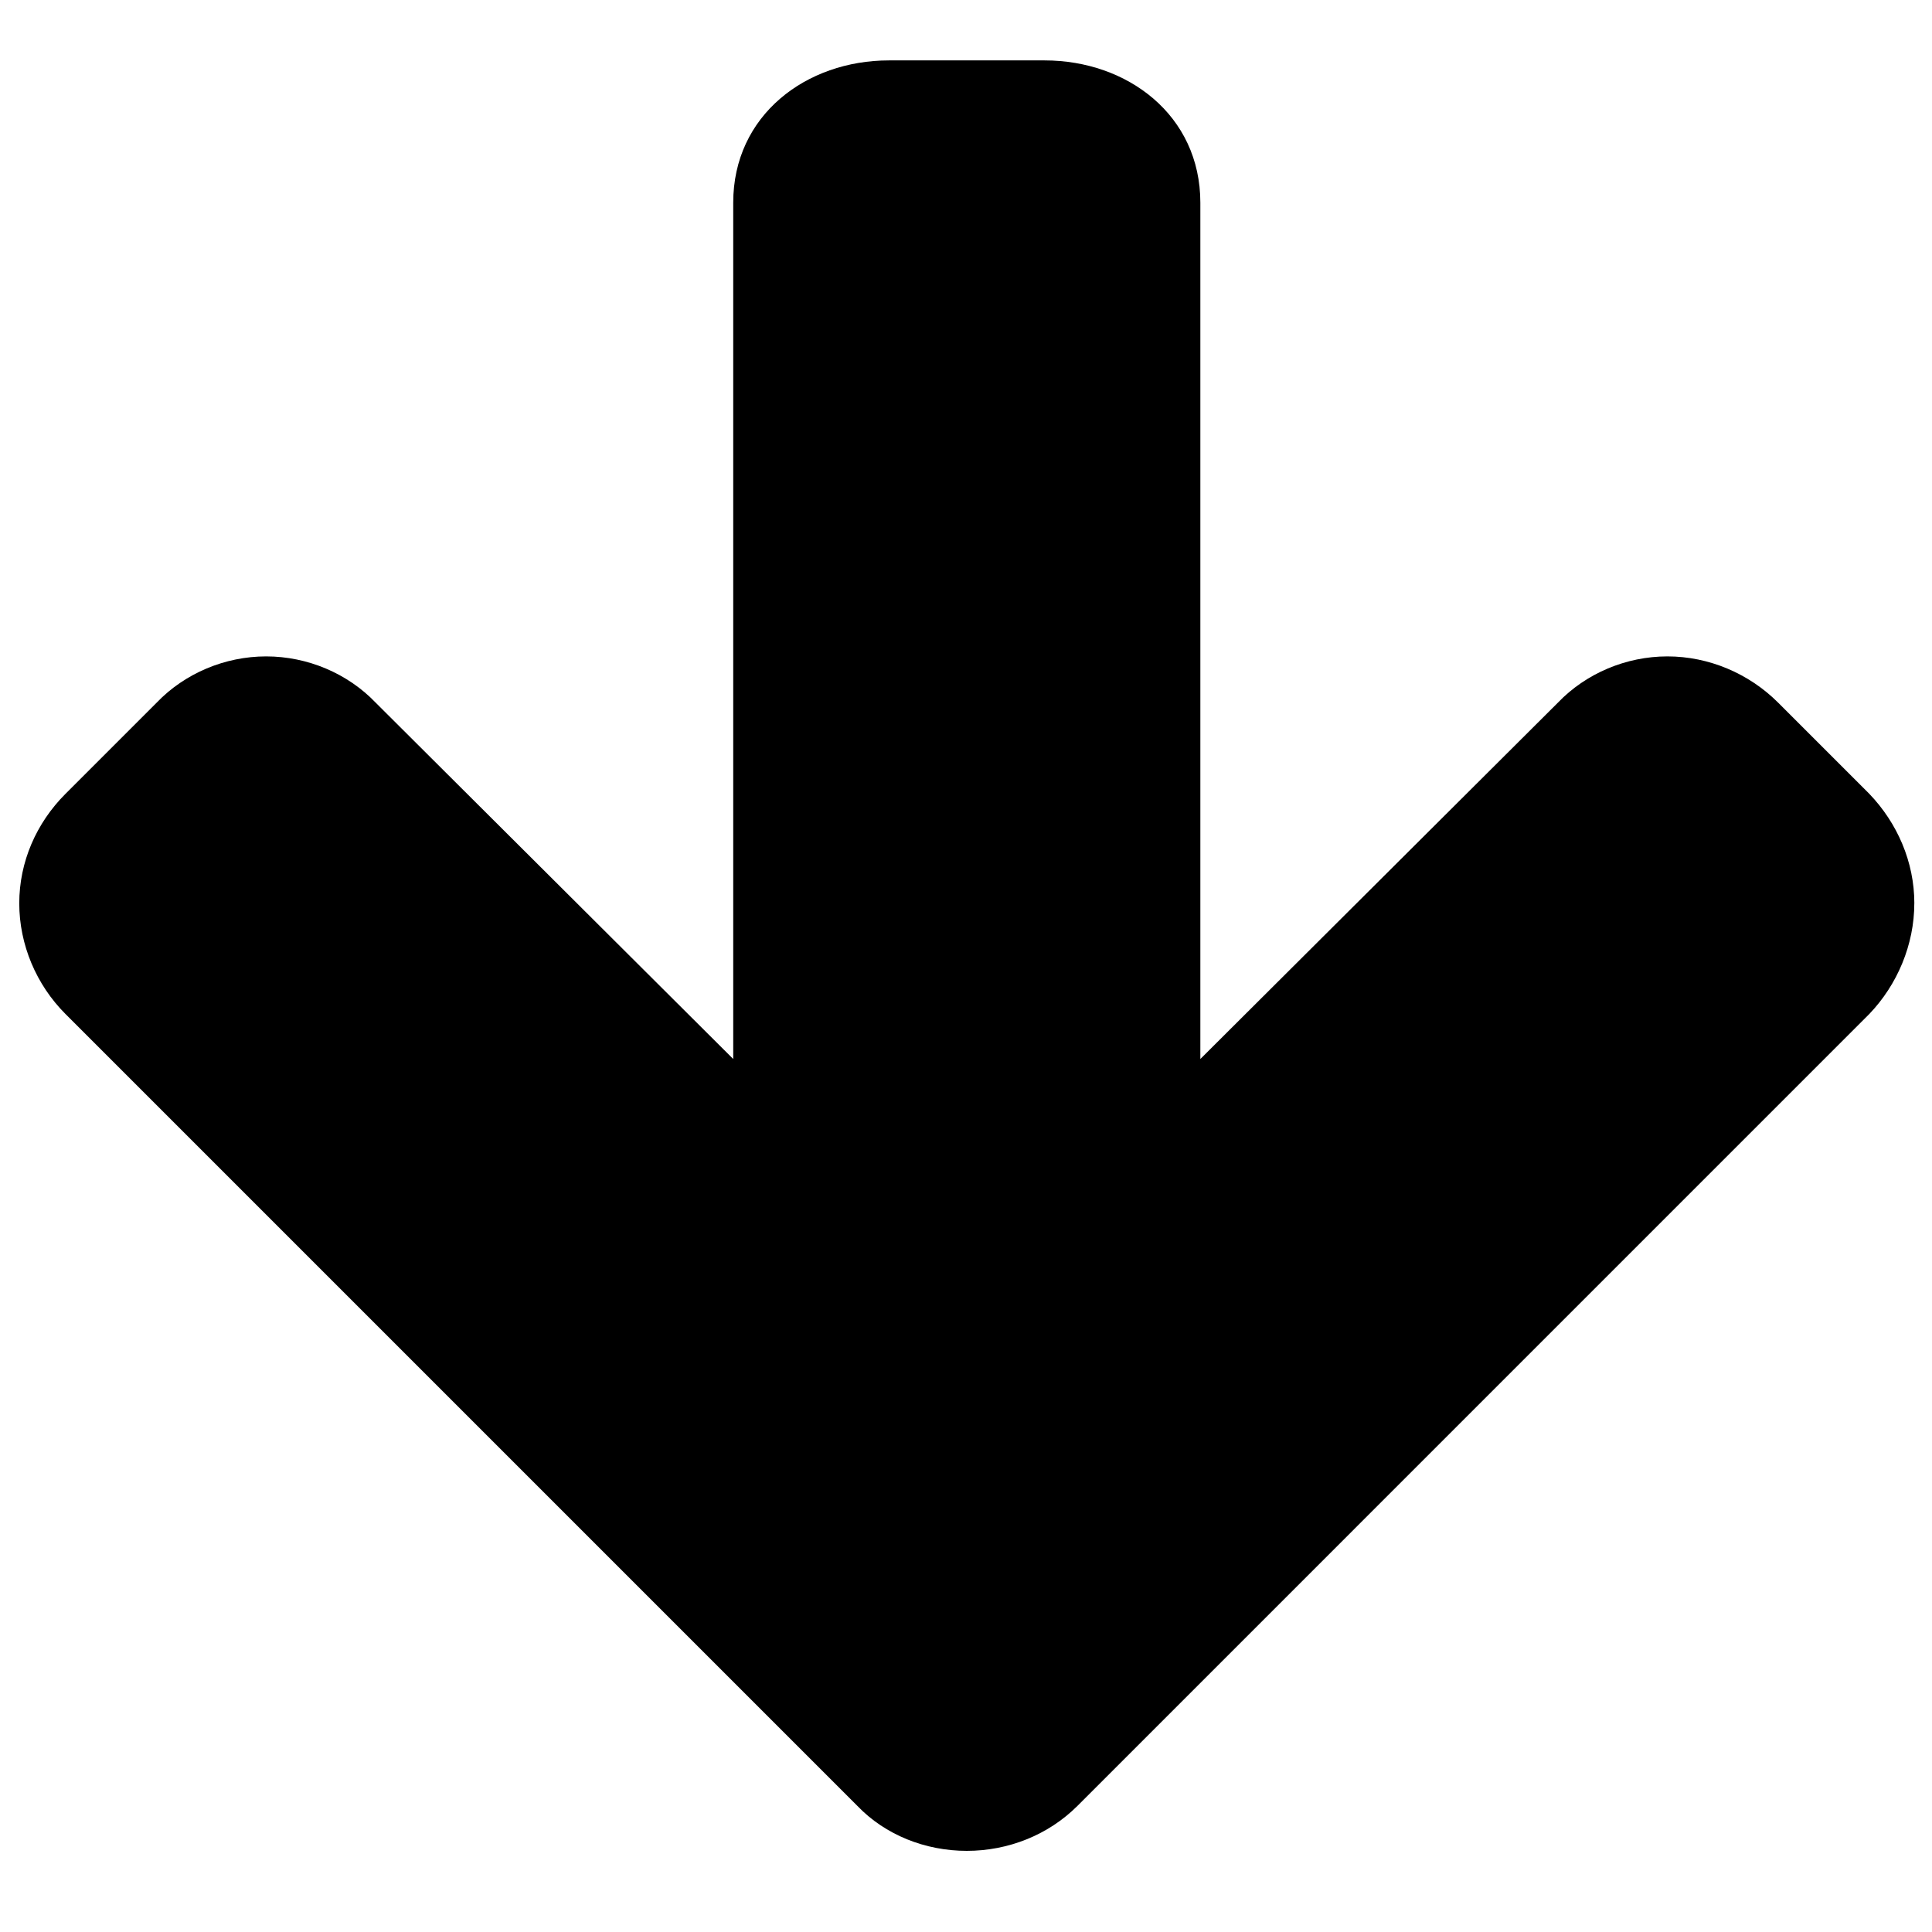
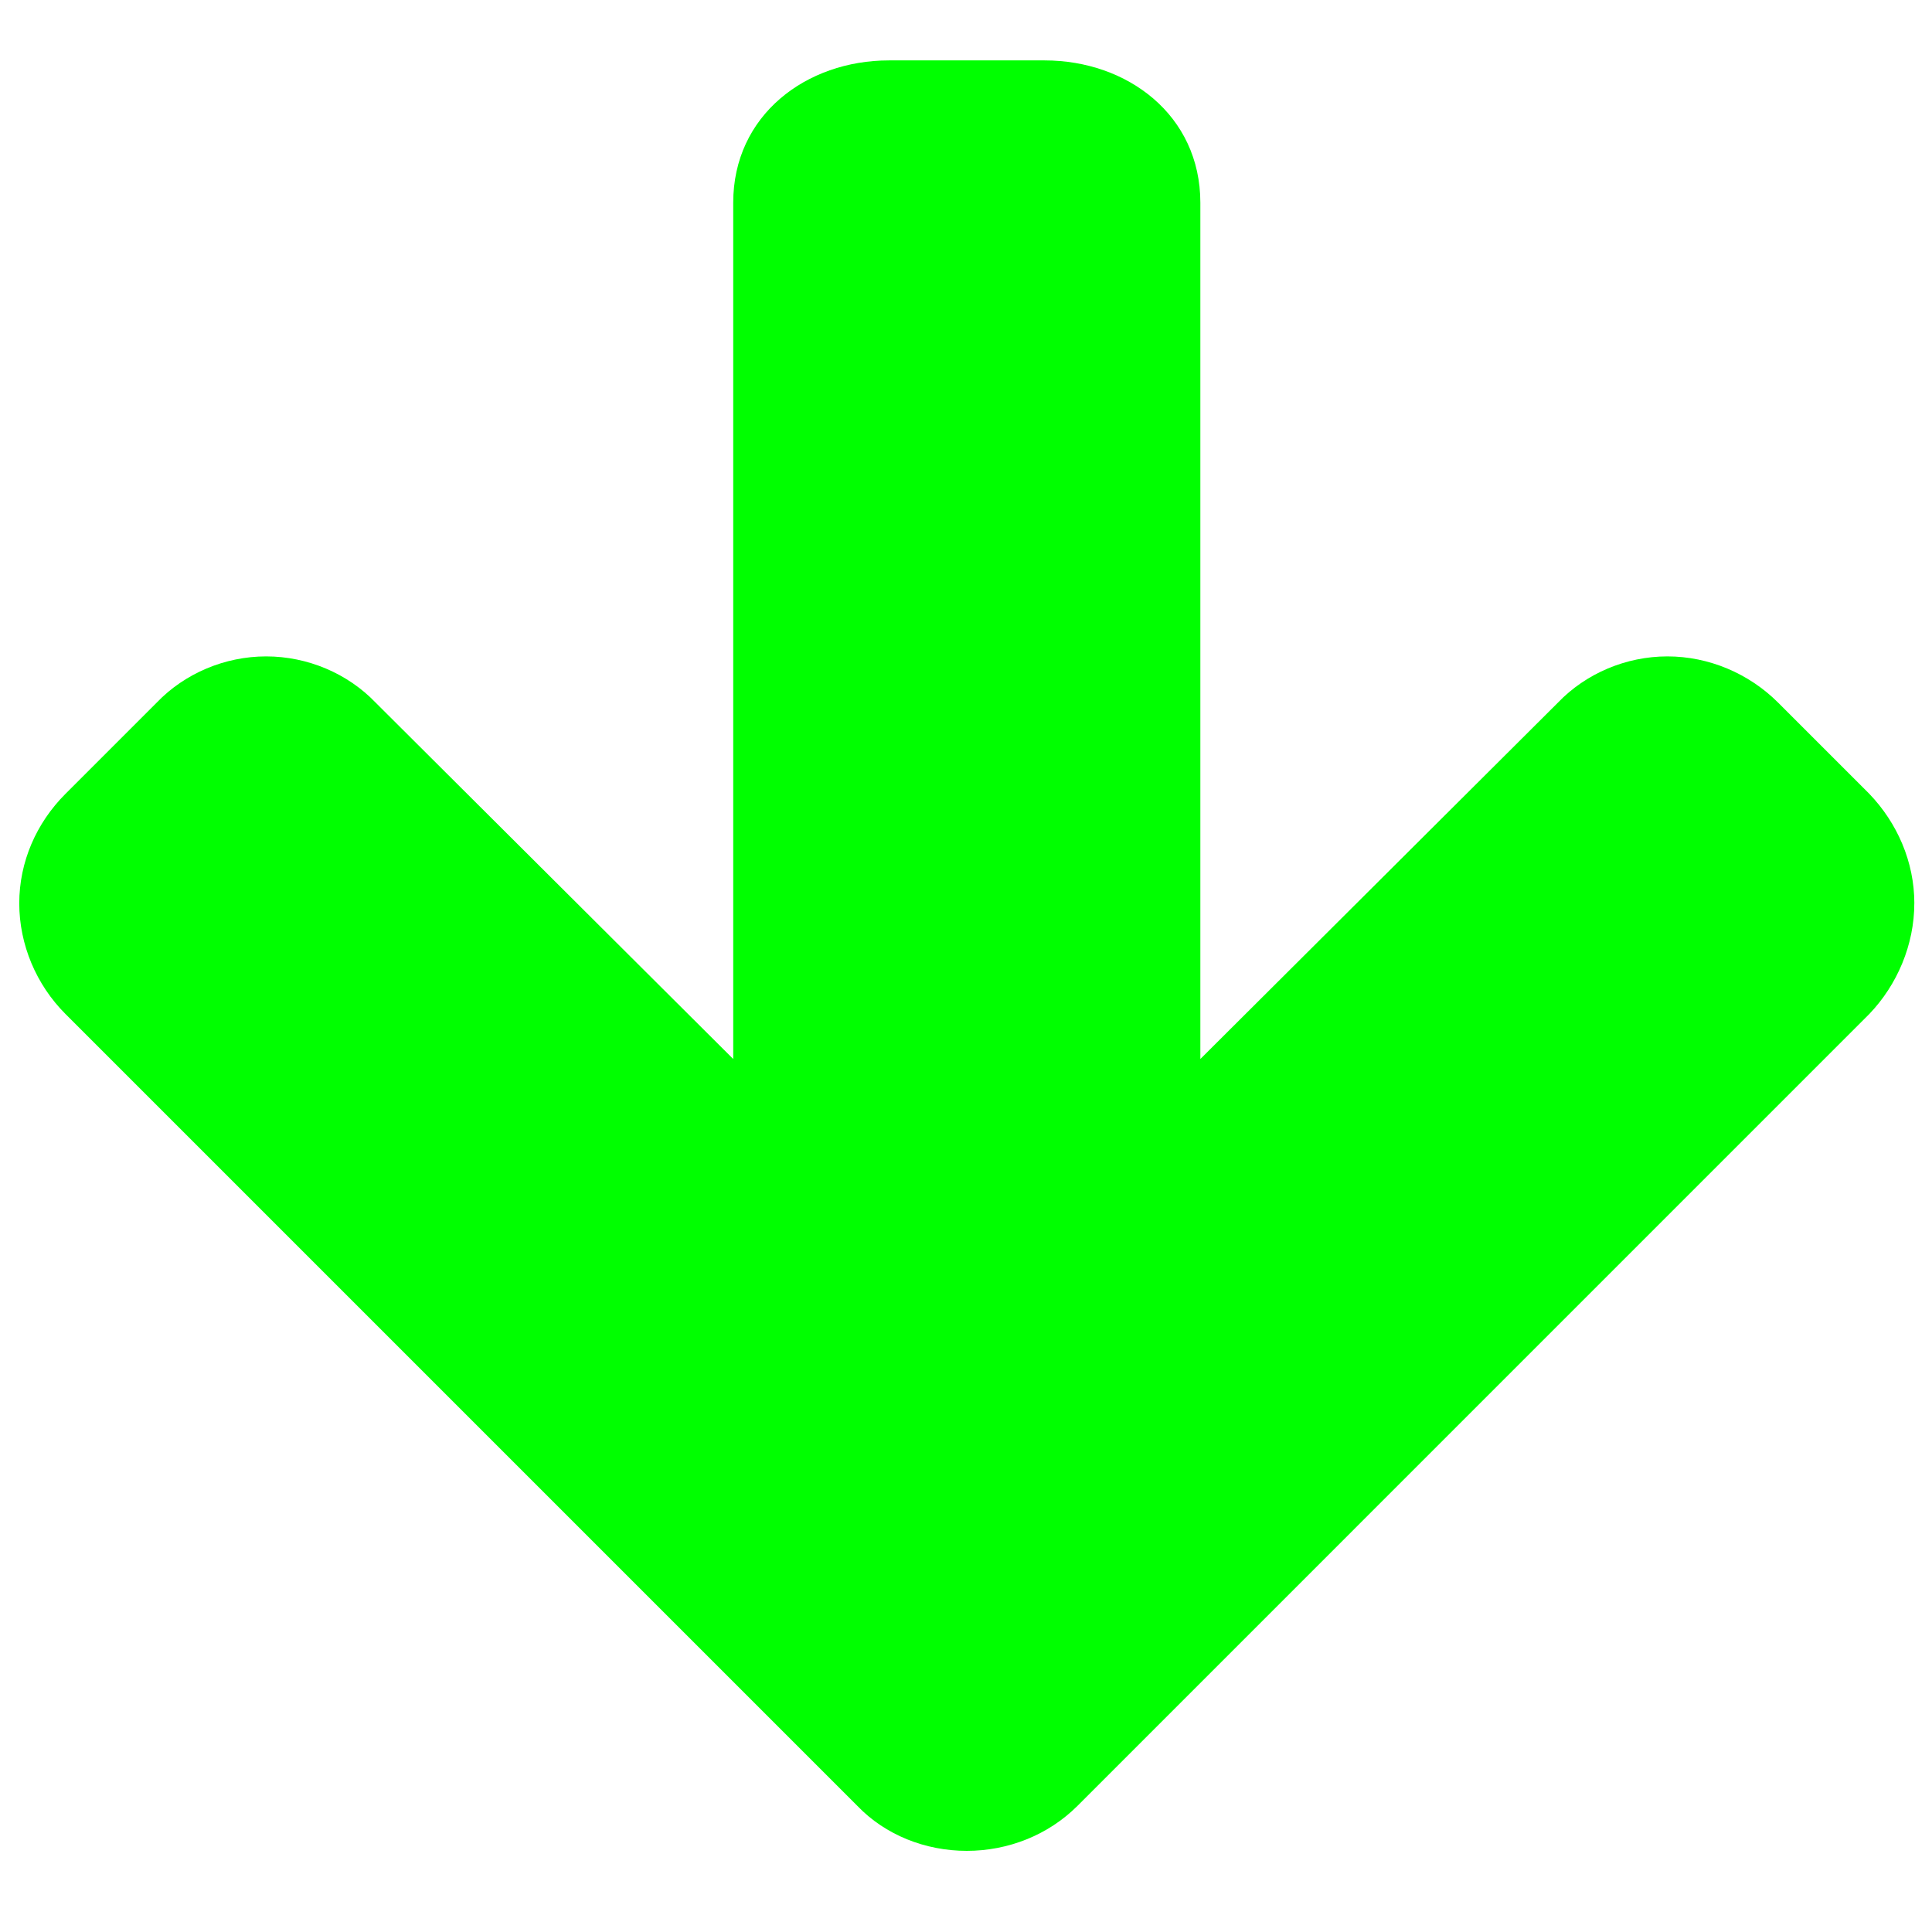
<svg xmlns="http://www.w3.org/2000/svg" width="64px" height="64px" id="svg2985" version="1.1">
  <defs id="defs2987" />
  <g id="layer1">
-     <g transform="scale(1,-1)" style="font-style:normal;font-variant:normal;font-weight:normal;font-stretch:normal;font-size:72.205px;line-height:125%;font-family:FontAwesome;-inkscape-font-specification:FontAwesome;letter-spacing:0px;word-spacing:0px;fill:#000000;fill-opacity:1;stroke:none" id="text2993">
-       <path d="m 63.414,-29.923 c 0,-1.37 -0.564,-2.7 -1.491,-3.667 L 35.693,-59.821 c -0.967,-0.967 -2.297,-1.491 -3.667,-1.491 -1.37,0 -2.7,0.524 -3.626,1.491 L 2.169,-33.59 c -0.967,0.967 -1.531,2.297 -1.531,3.667 0,1.37 0.564,2.659 1.531,3.626 l 3.022,3.022 c 0.927,0.967 2.256,1.531 3.626,1.531 1.37,0 2.7,-0.564 3.626,-1.531 l 11.846,-11.806 0,28.366 c 0,2.901 2.418,4.714 5.158,4.714 l 5.158,0 c 2.74,0 5.158,-1.813 5.158,-4.714 l 0,-28.366 11.846,11.806 c 0.927,0.967 2.256,1.531 3.626,1.531 1.37,0 2.7,-0.564 3.667,-1.531 l 3.022,-3.022 c 0.927,-0.967 1.491,-2.256 1.491,-3.626 z" style="" id="path7984" />
+     <g transform="scale(1,-1)" style="font-style:normal;font-variant:normal;font-weight:normal;font-stretch:normal;font-size:72.205px;line-height:125%;font-family:FontAwesome;-inkscape-font-specification:FontAwesome;letter-spacing:0px;word-spacing:0px;fill:#00ff00;fill-opacity:1;stroke:none" id="text2993">
+       <path d="m 63.414,-29.923 c 0,-1.37 -0.564,-2.7 -1.491,-3.667 L 35.693,-59.821 c -0.967,-0.967 -2.297,-1.491 -3.667,-1.491 -1.37,0 -2.7,0.524 -3.626,1.491 L 2.169,-33.59 c -0.967,0.967 -1.531,2.297 -1.531,3.667 0,1.37 0.564,2.659 1.531,3.626 l 3.022,3.022 c 0.927,0.967 2.256,1.531 3.626,1.531 1.37,0 2.7,-0.564 3.626,-1.531 l 11.846,-11.806 0,28.366 c 0,2.901 2.418,4.714 5.158,4.714 l 5.158,0 c 2.74,0 5.158,-1.813 5.158,-4.714 l 0,-28.366 11.846,11.806 c 0.927,0.967 2.256,1.531 3.626,1.531 1.37,0 2.7,-0.564 3.667,-1.531 l 3.022,-3.022 c 0.927,-0.967 1.491,-2.256 1.491,-3.626 z" style="fill:#00ff00;fill-opacity:1" id="path7984" />
    </g>
  </g>
</svg>
